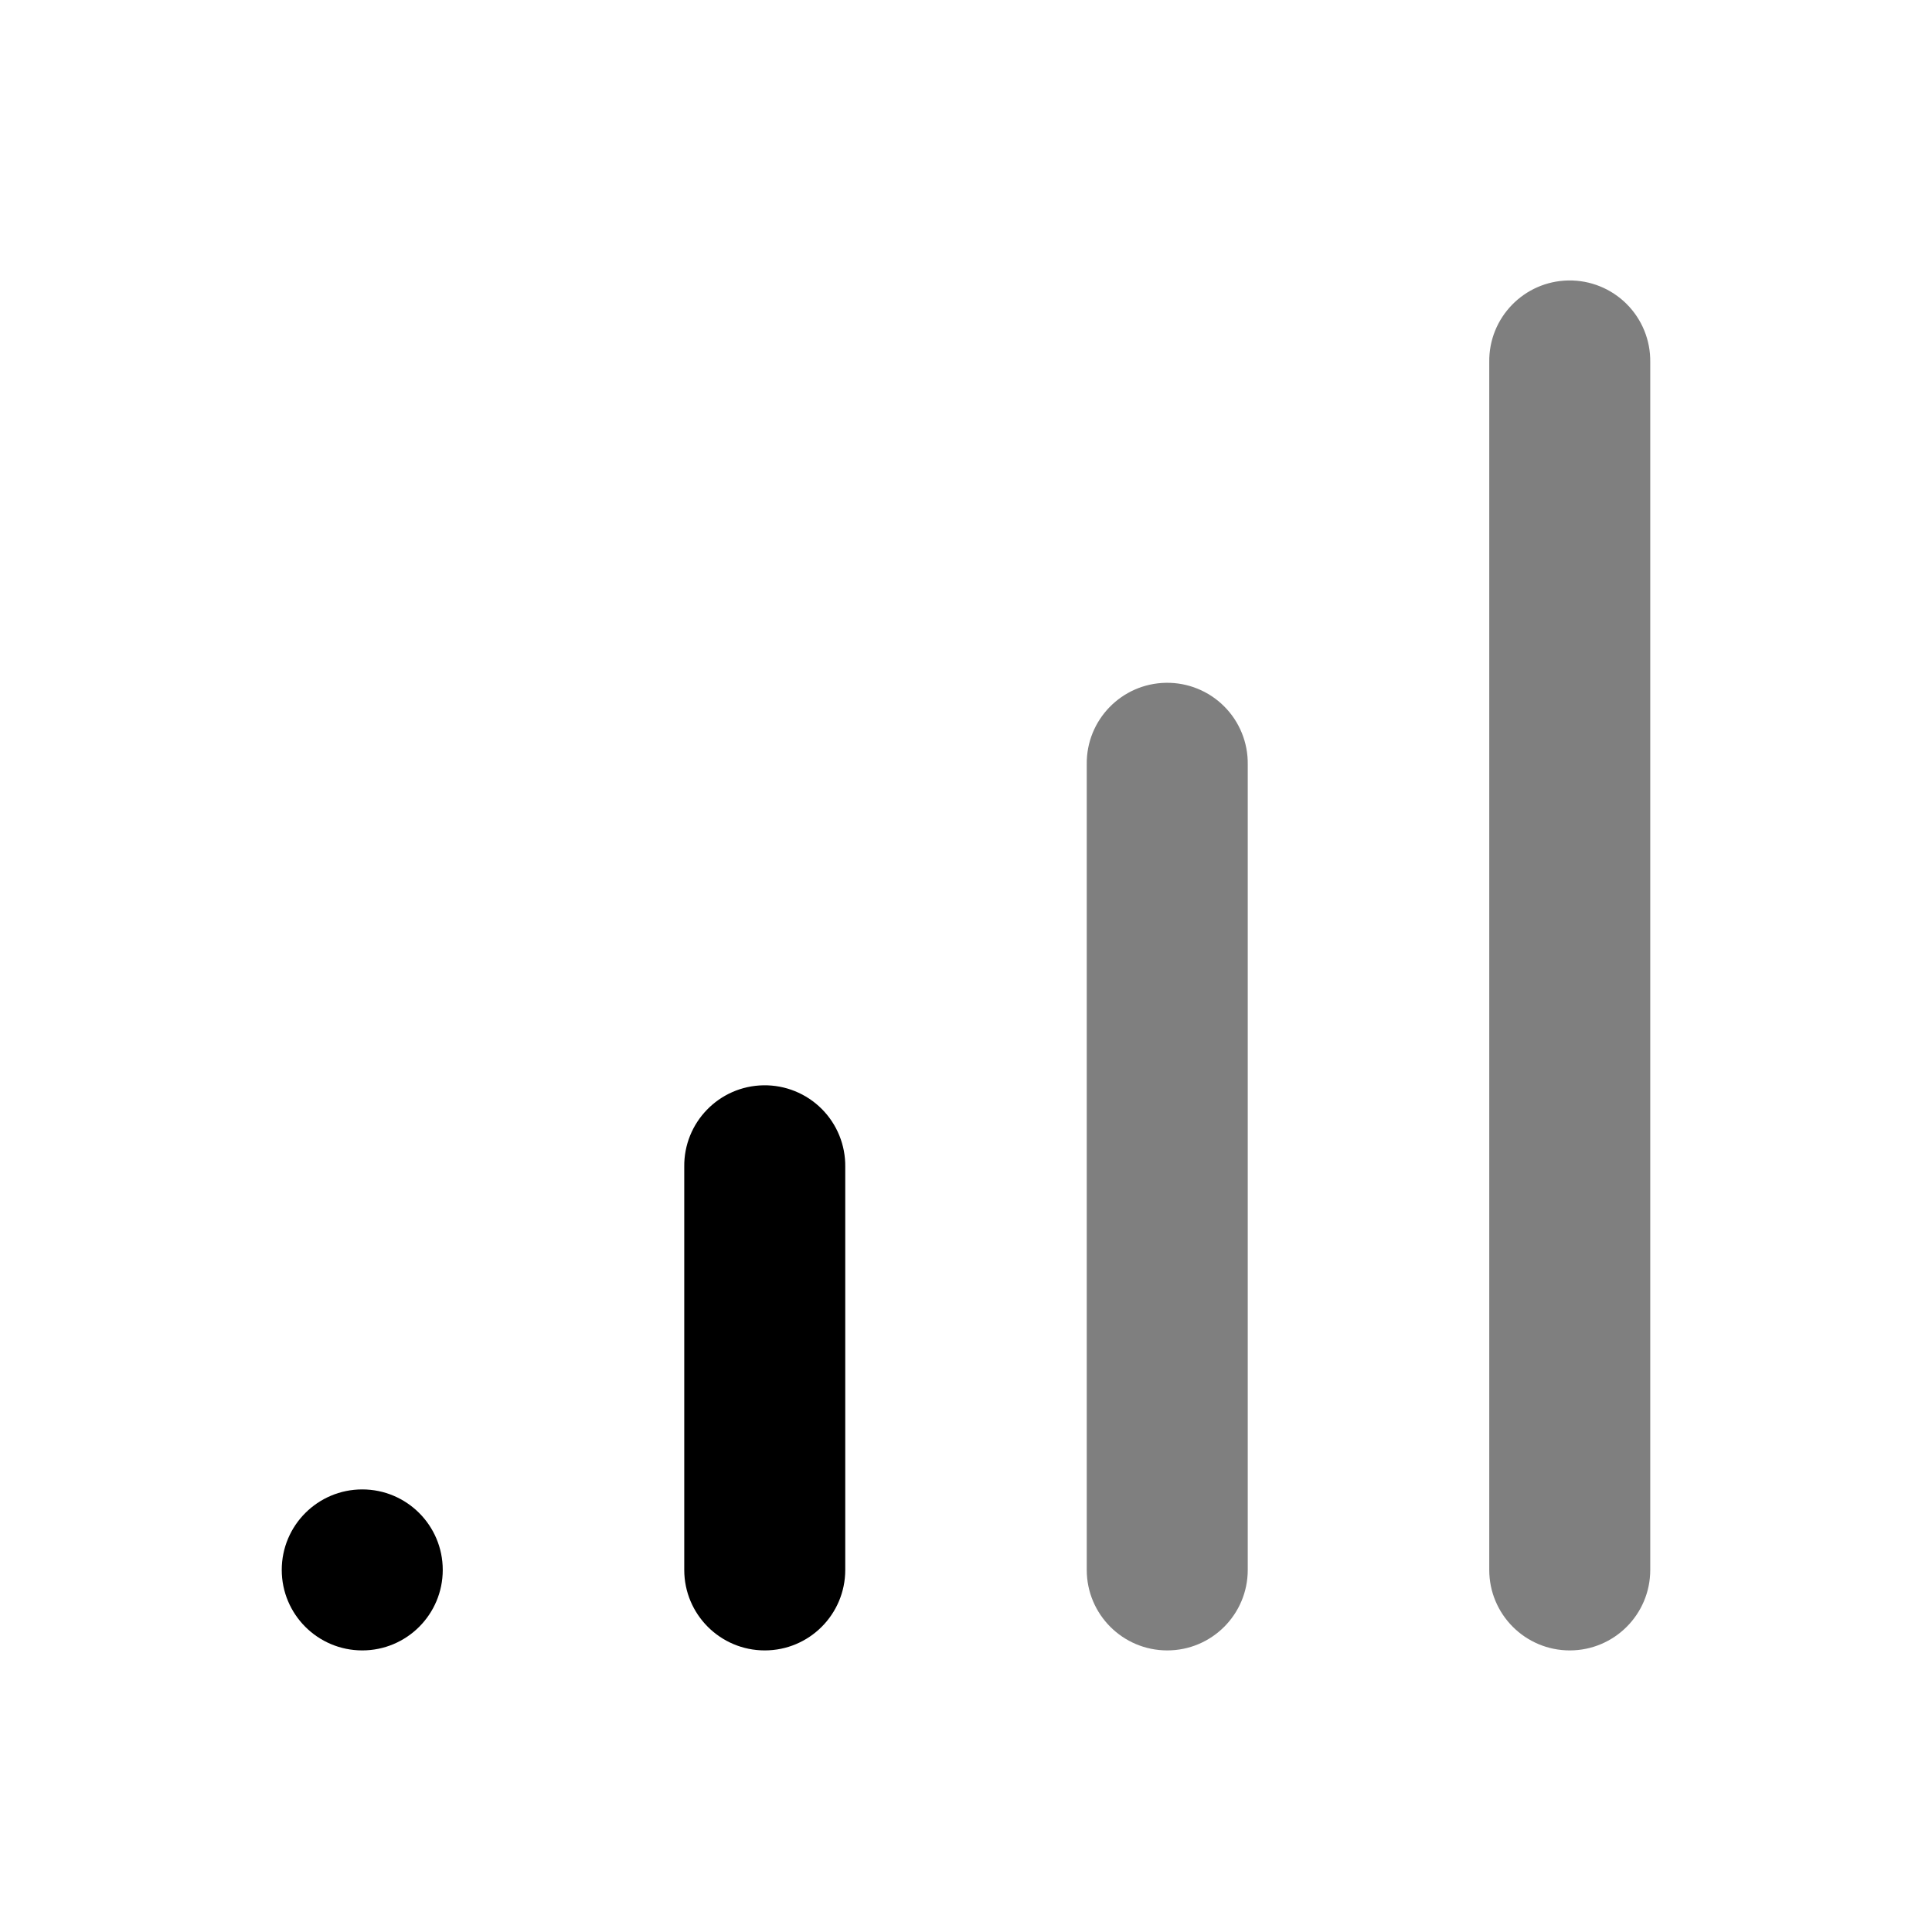
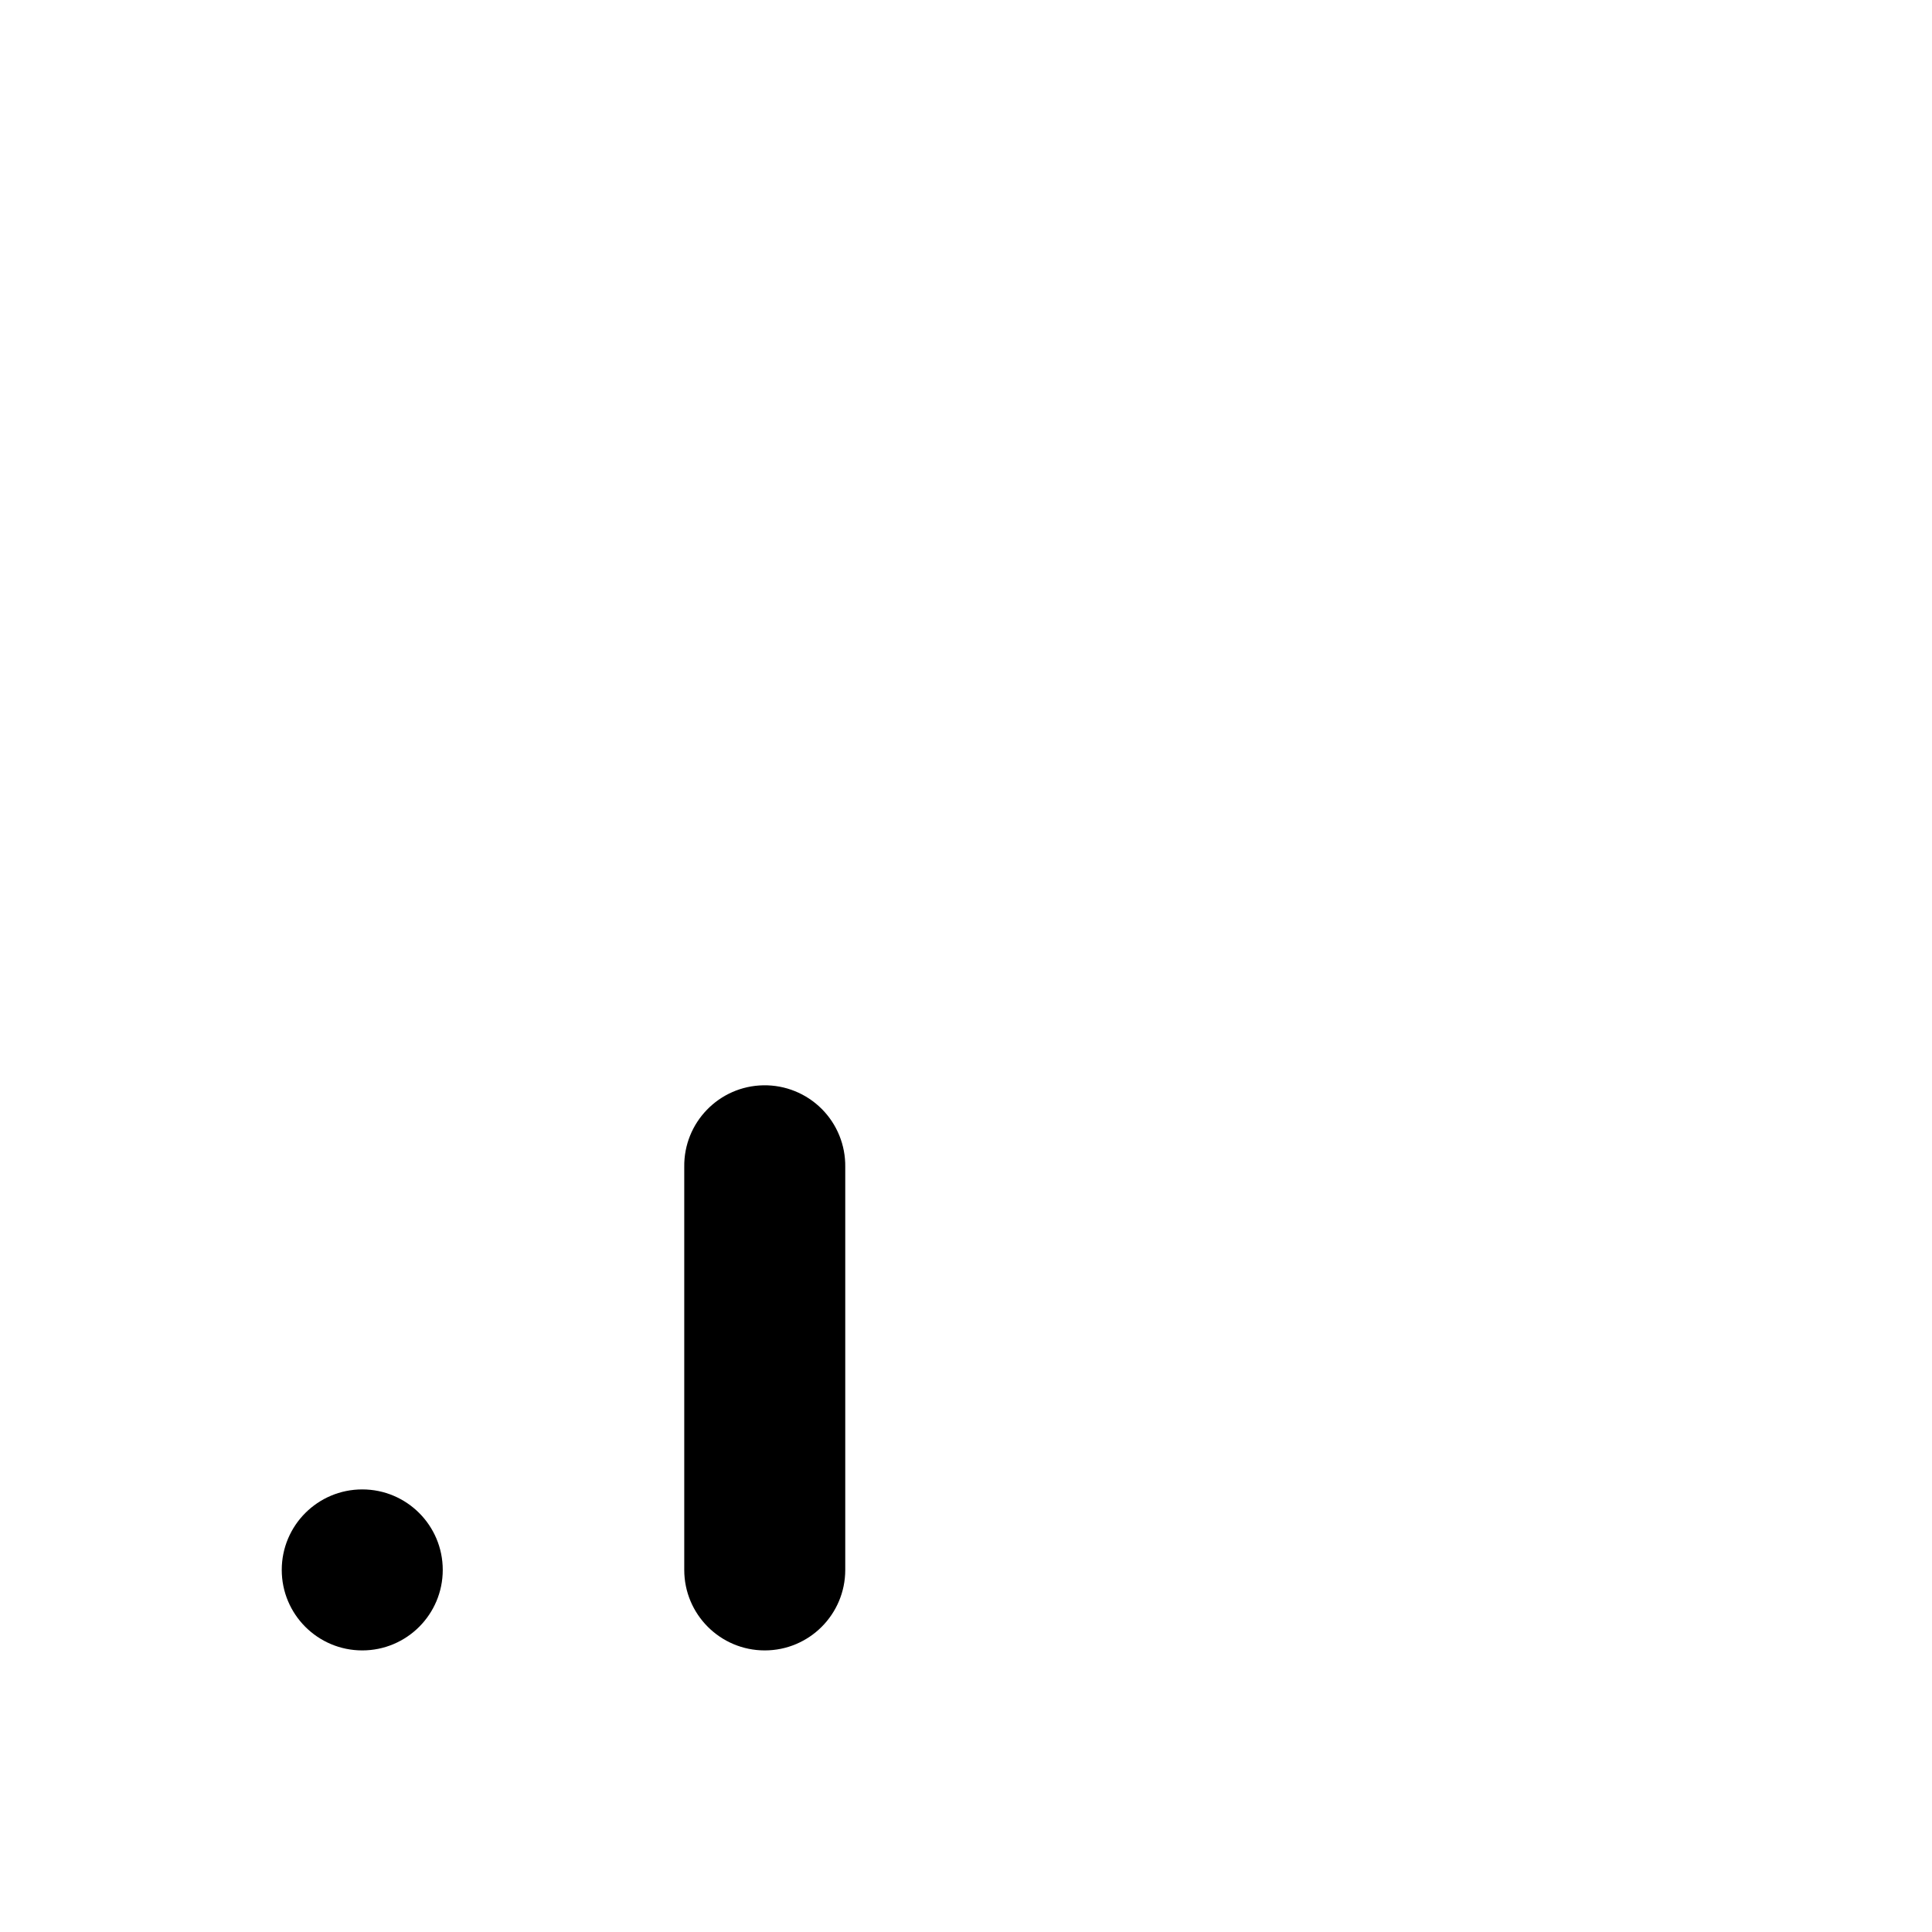
- <svg xmlns="http://www.w3.org/2000/svg" style="isolation:isolate" viewBox="0 0 24 24" width="24" height="24" version="1.1" id="svg17">
+ <svg xmlns="http://www.w3.org/2000/svg" style="isolation:isolate" viewBox="0 0 24 24" width="24" height="24" version="1.1" id="svg13">
  <defs id="defs5">
-     <clipPath id="_clipPath_L9NuUVJ4rpRZoA8tBpakrKwSoDcUCIF0">
+     <clipPath id="_clipPath_v3eZYRkizuBdDGCmR9GURc2NkXgX8uCs">
      <rect width="24" height="24" id="rect2" />
    </clipPath>
  </defs>
  <path style="color:#000000;font-style:normal;font-variant:normal;font-weight:normal;font-stretch:normal;font-size:medium;line-height:normal;font-family:sans-serif;font-variant-ligatures:normal;font-variant-position:normal;font-variant-caps:normal;font-variant-numeric:normal;font-variant-alternates:normal;font-feature-settings:normal;text-indent:0;text-align:start;text-decoration:none;text-decoration-line:none;text-decoration-style:solid;text-decoration-color:#000000;letter-spacing:normal;word-spacing:normal;text-transform:none;writing-mode:lr-tb;direction:ltr;text-orientation:mixed;dominant-baseline:auto;baseline-shift:baseline;text-anchor:start;white-space:normal;shape-padding:0;clip-rule:nonzero;display:inline;overflow:visible;visibility:visible;opacity:1;isolation:auto;mix-blend-mode:normal;color-interpolation:sRGB;color-interpolation-filters:linearRGB;solid-color:#000000;solid-opacity:1;vector-effect:non-scaling-stroke;fill:#000000;fill-opacity:1;fill-rule:nonzero;stroke:none;stroke-width:2;stroke-linecap:round;stroke-linejoin:round;stroke-miterlimit:4;stroke-dasharray:none;stroke-dashoffset:0;stroke-opacity:1;color-rendering:auto;image-rendering:auto;shape-rendering:auto;text-rendering:auto;enable-background:accumulate" d="m 4.5,18.502 a 1,1 0 1 0 0,2 1,1 0 1 0 0,-2 z" id="line7" />
  <path style="color:#000000;font-style:normal;font-variant:normal;font-weight:normal;font-stretch:normal;font-size:medium;line-height:normal;font-family:sans-serif;font-variant-ligatures:normal;font-variant-position:normal;font-variant-caps:normal;font-variant-numeric:normal;font-variant-alternates:normal;font-feature-settings:normal;text-indent:0;text-align:start;text-decoration:none;text-decoration-line:none;text-decoration-style:solid;text-decoration-color:#000000;letter-spacing:normal;word-spacing:normal;text-transform:none;writing-mode:lr-tb;direction:ltr;text-orientation:mixed;dominant-baseline:auto;baseline-shift:baseline;text-anchor:start;white-space:normal;shape-padding:0;clip-rule:nonzero;display:inline;overflow:visible;visibility:visible;opacity:1;isolation:auto;mix-blend-mode:normal;color-interpolation:sRGB;color-interpolation-filters:linearRGB;solid-color:#000000;solid-opacity:1;vector-effect:non-scaling-stroke;fill:#000000;fill-opacity:1;fill-rule:nonzero;stroke:none;stroke-width:2;stroke-linecap:round;stroke-linejoin:round;stroke-miterlimit:4;stroke-dasharray:none;stroke-dashoffset:0;stroke-opacity:1;color-rendering:auto;image-rendering:auto;shape-rendering:auto;text-rendering:auto;enable-background:accumulate" d="M 9.484,13.482 A 1,1 0 0 0 8.5,14.496 v 5.006 a 1,1 0 1 0 2,0 V 14.496 A 1,1 0 0 0 9.484,13.482 Z" id="line9" />
-   <path style="color:#000000;font-style:normal;font-variant:normal;font-weight:normal;font-stretch:normal;font-size:medium;line-height:normal;font-family:sans-serif;font-variant-ligatures:normal;font-variant-position:normal;font-variant-caps:normal;font-variant-numeric:normal;font-variant-alternates:normal;font-feature-settings:normal;text-indent:0;text-align:start;text-decoration:none;text-decoration-line:none;text-decoration-style:solid;text-decoration-color:#000000;letter-spacing:normal;word-spacing:normal;text-transform:none;writing-mode:lr-tb;direction:ltr;text-orientation:mixed;dominant-baseline:auto;baseline-shift:baseline;text-anchor:start;white-space:normal;shape-padding:0;clip-rule:nonzero;display:inline;overflow:visible;visibility:visible;opacity:1;isolation:auto;mix-blend-mode:normal;color-interpolation:sRGB;color-interpolation-filters:linearRGB;solid-color:#000000;solid-opacity:1;vector-effect:non-scaling-stroke;fill:#000000;fill-opacity:0.5;fill-rule:nonzero;stroke:none;stroke-width:2;stroke-linecap:round;stroke-linejoin:round;stroke-miterlimit:4;stroke-dasharray:none;stroke-dashoffset:0;stroke-opacity:1;color-rendering:auto;image-rendering:auto;shape-rendering:auto;text-rendering:auto;enable-background:accumulate" d="M 14.484,8.482 A 1,1 0 0 0 13.5,9.496 V 19.502 a 1,1 0 1 0 2,0 V 9.496 A 1,1 0 0 0 14.484,8.482 Z" id="line11" />
-   <path style="color:#000000;font-style:normal;font-variant:normal;font-weight:normal;font-stretch:normal;font-size:medium;line-height:normal;font-family:sans-serif;font-variant-ligatures:normal;font-variant-position:normal;font-variant-caps:normal;font-variant-numeric:normal;font-variant-alternates:normal;font-feature-settings:normal;text-indent:0;text-align:start;text-decoration:none;text-decoration-line:none;text-decoration-style:solid;text-decoration-color:#000000;letter-spacing:normal;word-spacing:normal;text-transform:none;writing-mode:lr-tb;direction:ltr;text-orientation:mixed;dominant-baseline:auto;baseline-shift:baseline;text-anchor:start;white-space:normal;shape-padding:0;clip-rule:nonzero;display:inline;overflow:visible;visibility:visible;opacity:1;isolation:auto;mix-blend-mode:normal;color-interpolation:sRGB;color-interpolation-filters:linearRGB;solid-color:#000000;solid-opacity:1;vector-effect:non-scaling-stroke;fill:#000000;fill-opacity:0.5;fill-rule:nonzero;stroke:none;stroke-width:2;stroke-linecap:round;stroke-linejoin:round;stroke-miterlimit:4;stroke-dasharray:none;stroke-dashoffset:0;stroke-opacity:1;color-rendering:auto;image-rendering:auto;shape-rendering:auto;text-rendering:auto;enable-background:accumulate" d="M 19.484,3.484 A 1,1 0 0 0 18.5,4.498 V 19.502 a 1,1 0 1 0 2,0 V 4.498 A 1,1 0 0 0 19.484,3.484 Z" id="line13" />
</svg>
